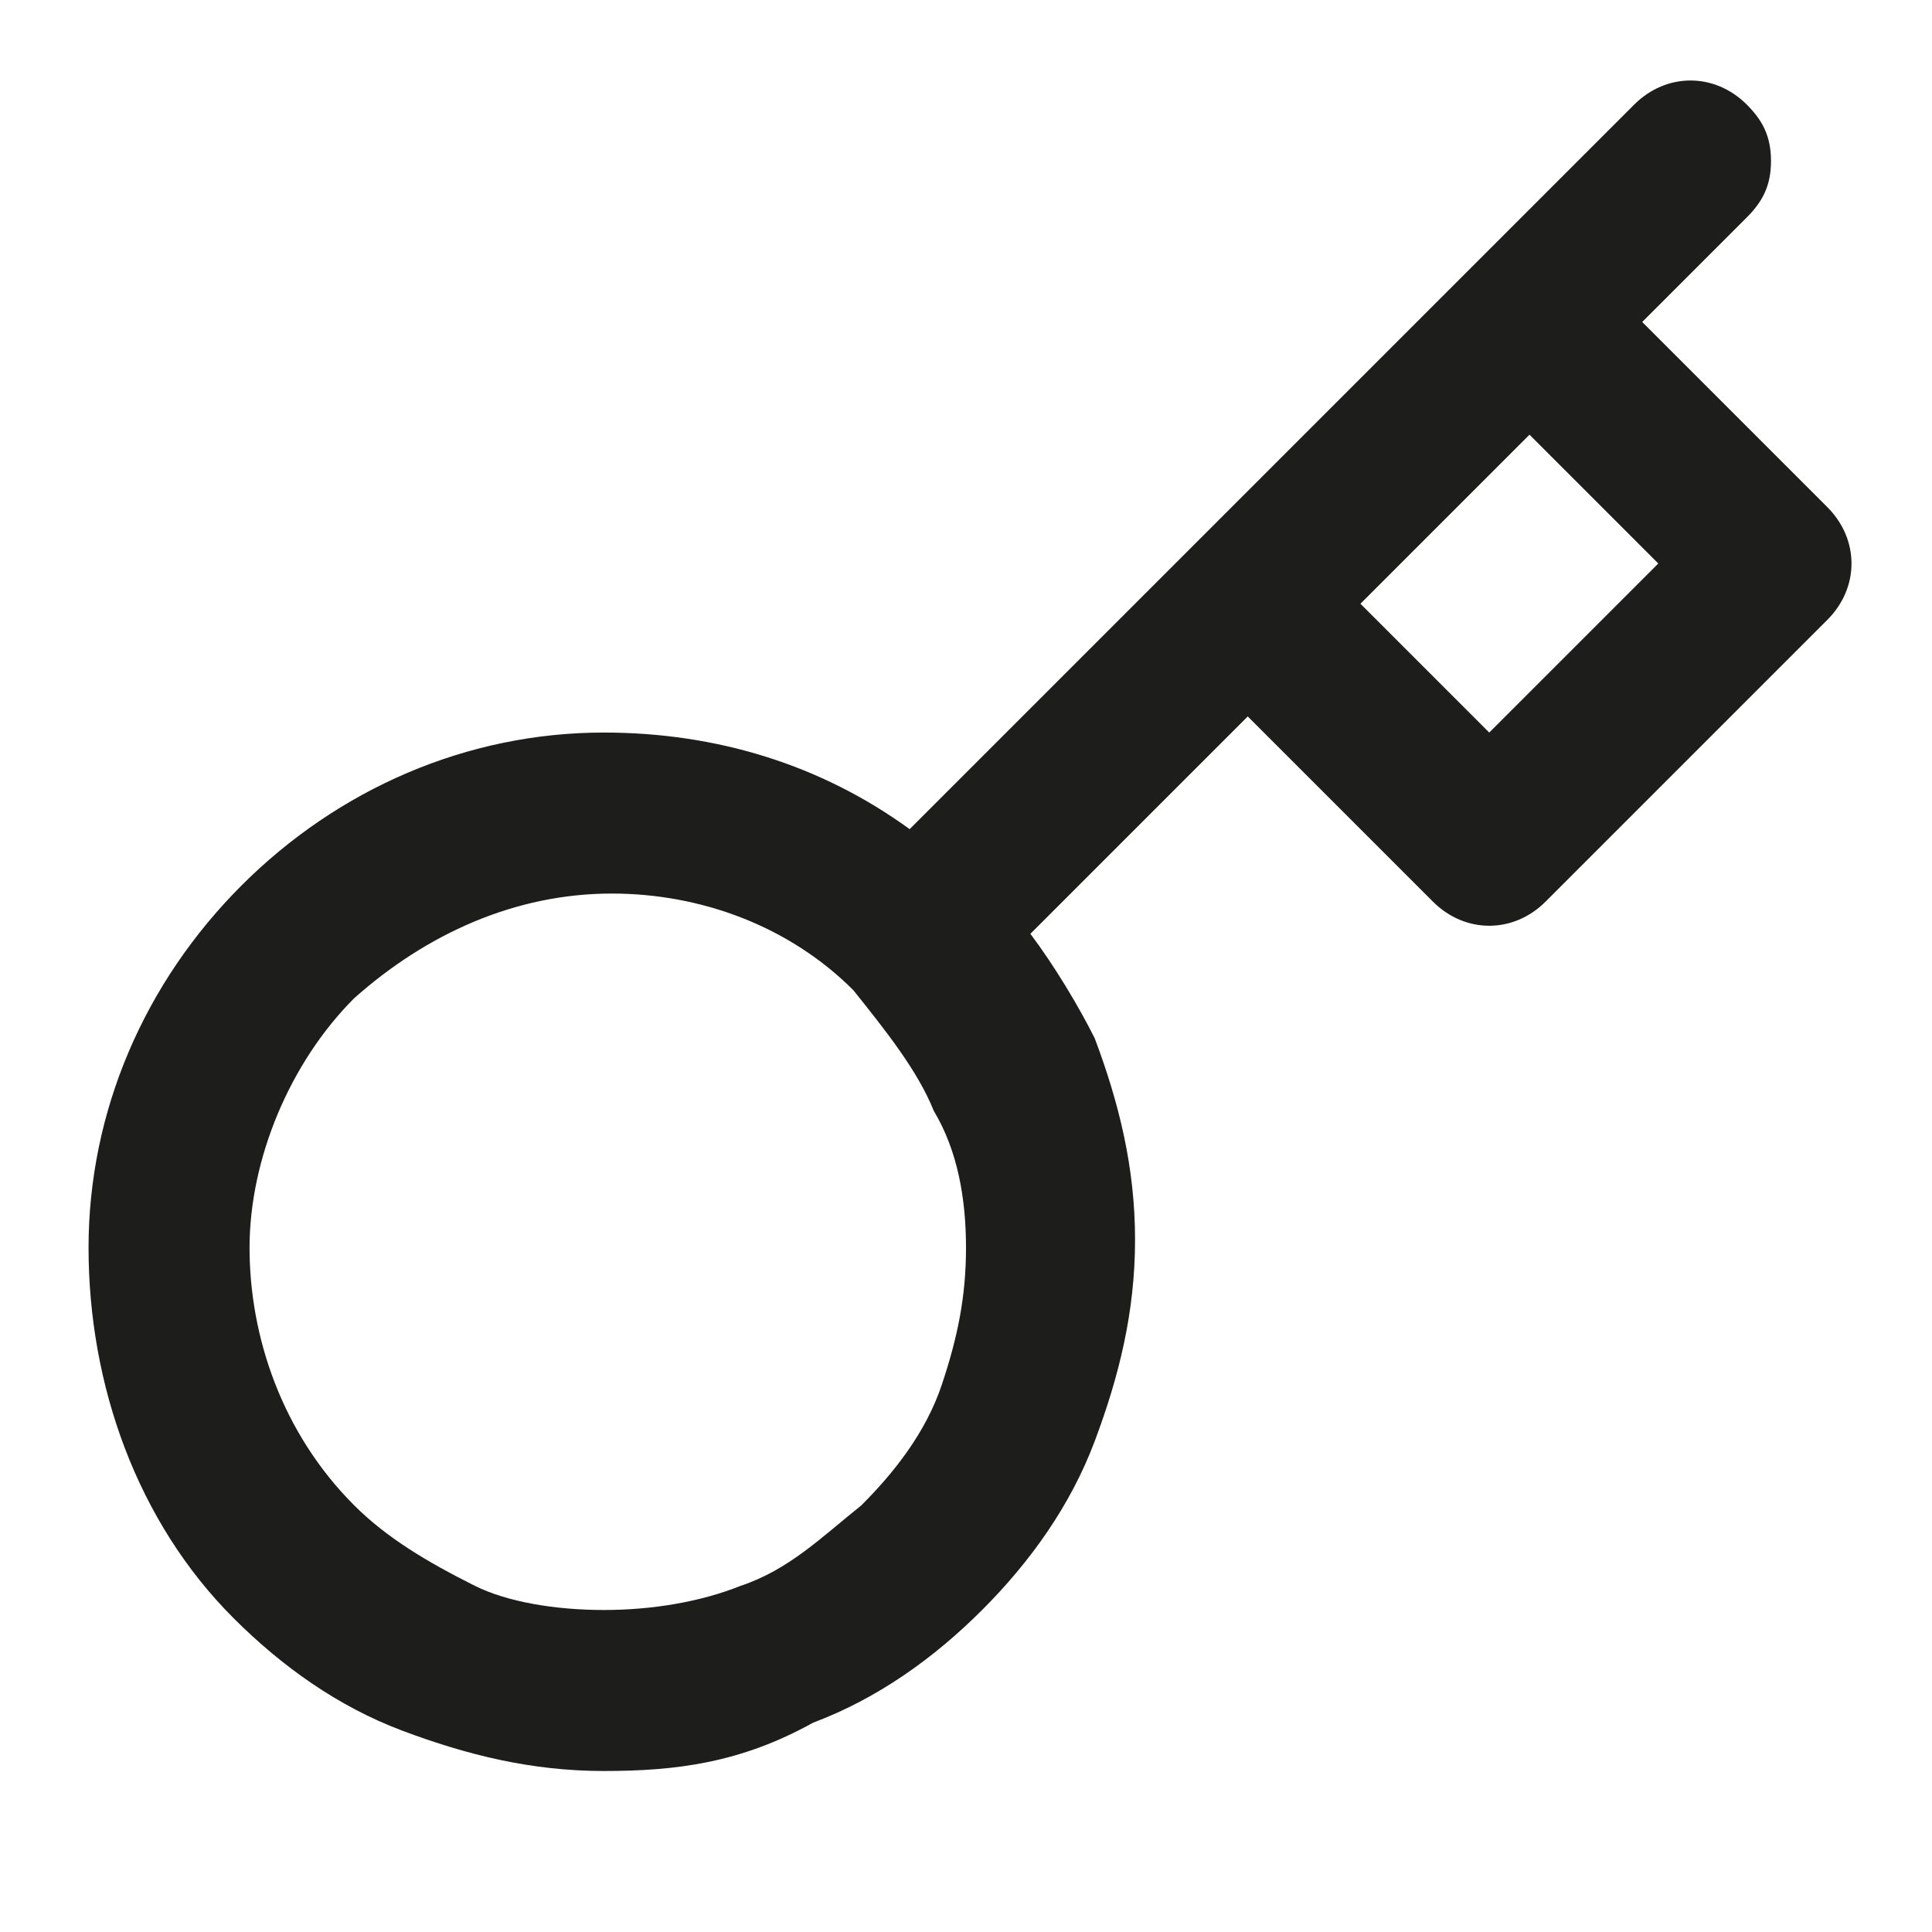
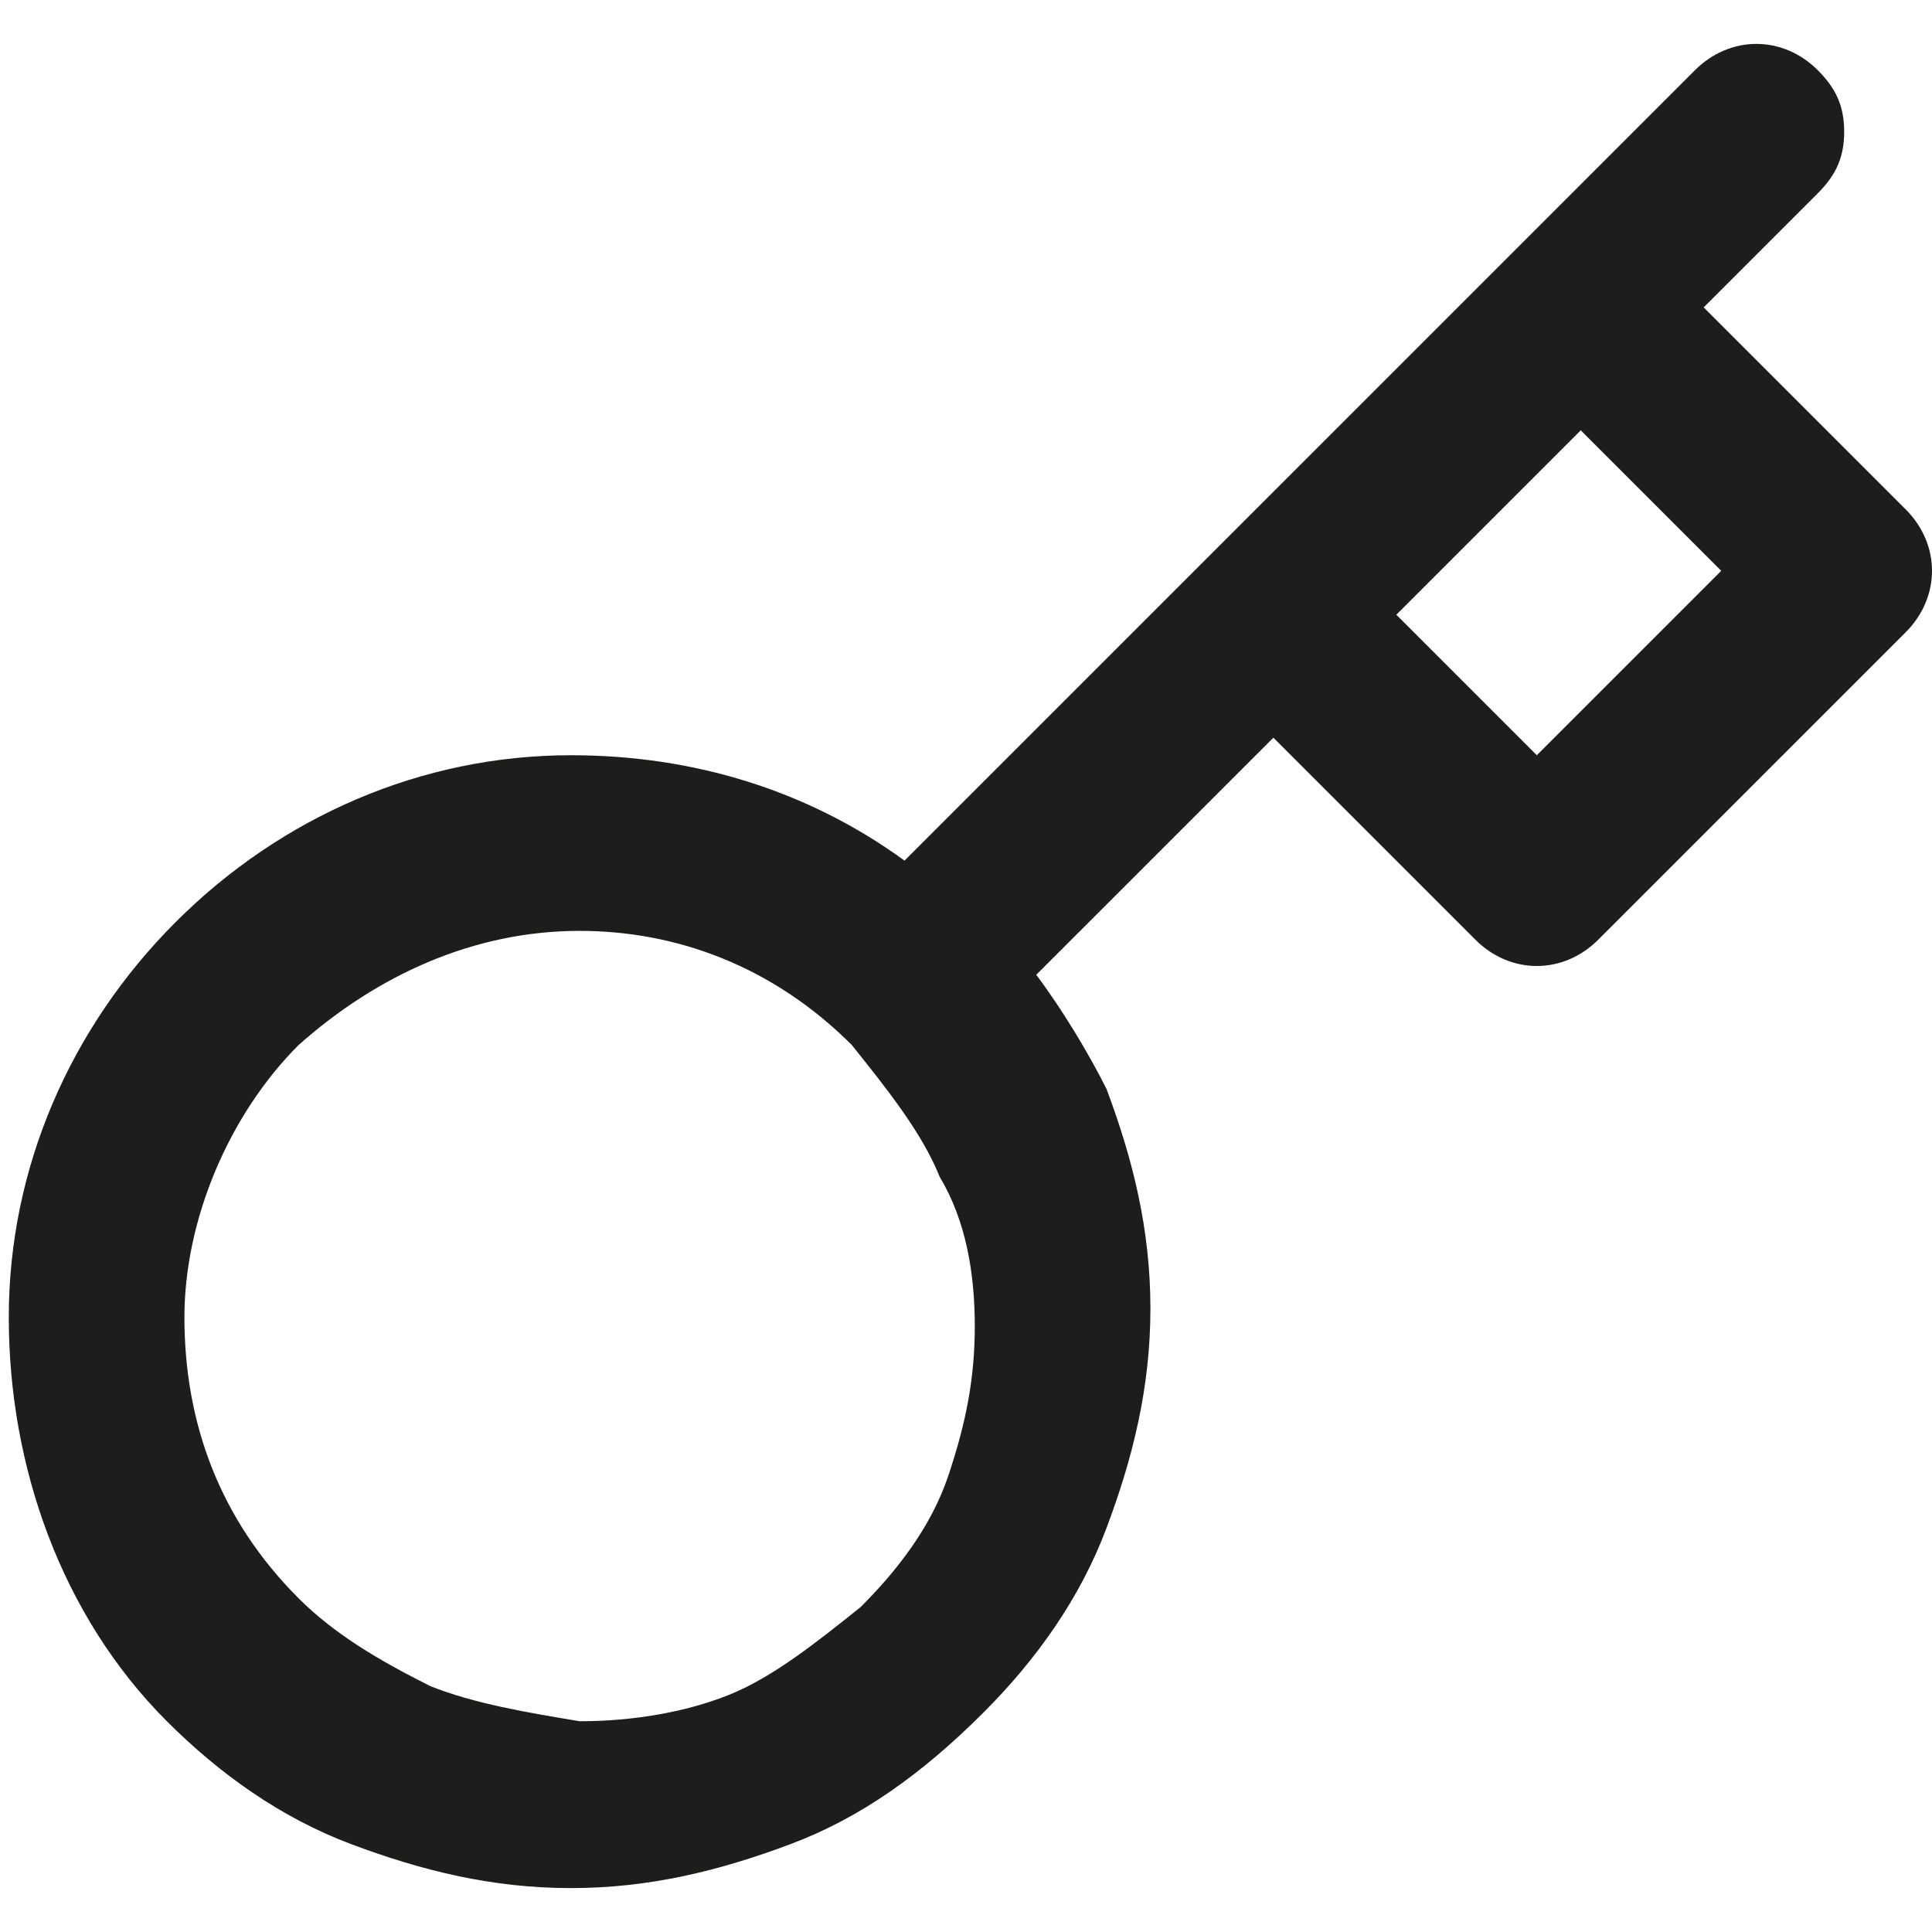
- <svg xmlns="http://www.w3.org/2000/svg" version="1.1" id="Layer_1" x="0px" y="0px" viewBox="0 0 24 24" style="enable-background:new 0 0 24 24;" xml:space="preserve">
+ <svg xmlns="http://www.w3.org/2000/svg" version="1.1" id="Layer_1" x="0px" y="0px" viewBox="0 0 22 22" style="enable-background:new 0 0 22 22;" xml:space="preserve">
  <style type="text/css">
	.st0{fill:#1D1D1B;}
</style>
-   <path class="st0" d="M7.5,22C7.5,22,7.5,22,7.5,22c-0.9,0-1.7-0.2-2.5-0.5c-0.8-0.3-1.5-0.8-2.1-1.4c-1.2-1.2-1.8-2.9-1.8-4.6  c0-1.7,0.7-3.3,1.9-4.5c1.2-1.2,2.8-1.9,4.5-1.9c1.4,0,2.7,0.4,3.8,1.2l9-9c0.4-0.4,1-0.4,1.4,0C21.9,1.5,22,1.7,22,2  s-0.1,0.5-0.3,0.7L20.4,4l2.3,2.3c0.4,0.4,0.4,1,0,1.4l-3.5,3.5c-0.4,0.4-1,0.4-1.4,0l-2.3-2.3l-2.7,2.7c0.3,0.4,0.6,0.9,0.8,1.3  c0.3,0.8,0.5,1.6,0.5,2.5c0,0.9-0.2,1.7-0.5,2.5s-0.8,1.5-1.4,2.1s-1.3,1.1-2.1,1.4C9.2,21.9,8.4,22,7.5,22z M7.6,11.1  C7.6,11.1,7.5,11.1,7.6,11.1c-1.2,0-2.3,0.5-3.2,1.3c-0.8,0.8-1.3,2-1.3,3.1s0.4,2.3,1.3,3.2c0.4,0.4,0.9,0.7,1.5,1  C6.3,19.9,6.9,20,7.5,20c0.6,0,1.2-0.1,1.7-0.3c0.6-0.2,1-0.6,1.5-1c0.4-0.4,0.8-0.9,1-1.5c0.2-0.6,0.3-1.1,0.3-1.7  c0-0.6-0.1-1.2-0.4-1.7c-0.2-0.5-0.6-1-1-1.5C9.8,11.5,8.7,11.1,7.6,11.1z M16.9,7.5l1.6,1.6L20.6,7L19,5.4L16.9,7.5z" />
+   <path class="st0" d="M6.5,21.5C6.5,21.5,6.5,21.5,6.5,21.5c-0.9,0-1.7-0.2-2.5-0.5c-0.8-0.3-1.5-0.8-2.1-1.4  c-1.2-1.2-1.8-2.9-1.8-4.6c0-1.7,0.7-3.3,1.9-4.5s2.8-1.9,4.5-1.9c1.4,0,2.7,0.4,3.8,1.2l9-9c0.4-0.4,1-0.4,1.4,0  C20.9,1,21,1.2,21,1.5S20.9,2,20.7,2.2l-1.3,1.3l2.3,2.3c0.4,0.4,0.4,1,0,1.4l-3.5,3.5c-0.4,0.4-1,0.4-1.4,0l-2.3-2.3l-2.7,2.7  c0.3,0.4,0.6,0.9,0.8,1.3c0.3,0.8,0.5,1.6,0.5,2.5c0,0.9-0.2,1.7-0.5,2.5c-0.3,0.8-0.8,1.5-1.4,2.1C10.5,20.2,9.8,20.7,9,21  C8.2,21.3,7.4,21.5,6.5,21.5z M6.6,10.6C6.6,10.6,6.5,10.6,6.6,10.6c-1.2,0-2.3,0.5-3.2,1.3c-0.8,0.8-1.3,2-1.3,3.1  c0,1.2,0.4,2.3,1.3,3.2c0.4,0.4,0.9,0.7,1.5,1c0.5,0.2,1.1,0.3,1.7,0.4c0.6,0,1.2-0.1,1.7-0.3s1-0.6,1.5-1c0.4-0.4,0.8-0.9,1-1.5  c0.2-0.6,0.3-1.1,0.3-1.7c0-0.6-0.1-1.2-0.4-1.7c-0.2-0.5-0.6-1-1-1.5C8.8,11,7.7,10.6,6.6,10.6z M15.9,7l1.6,1.6l2.1-2.1L18,4.9  L15.9,7z" />
</svg>
